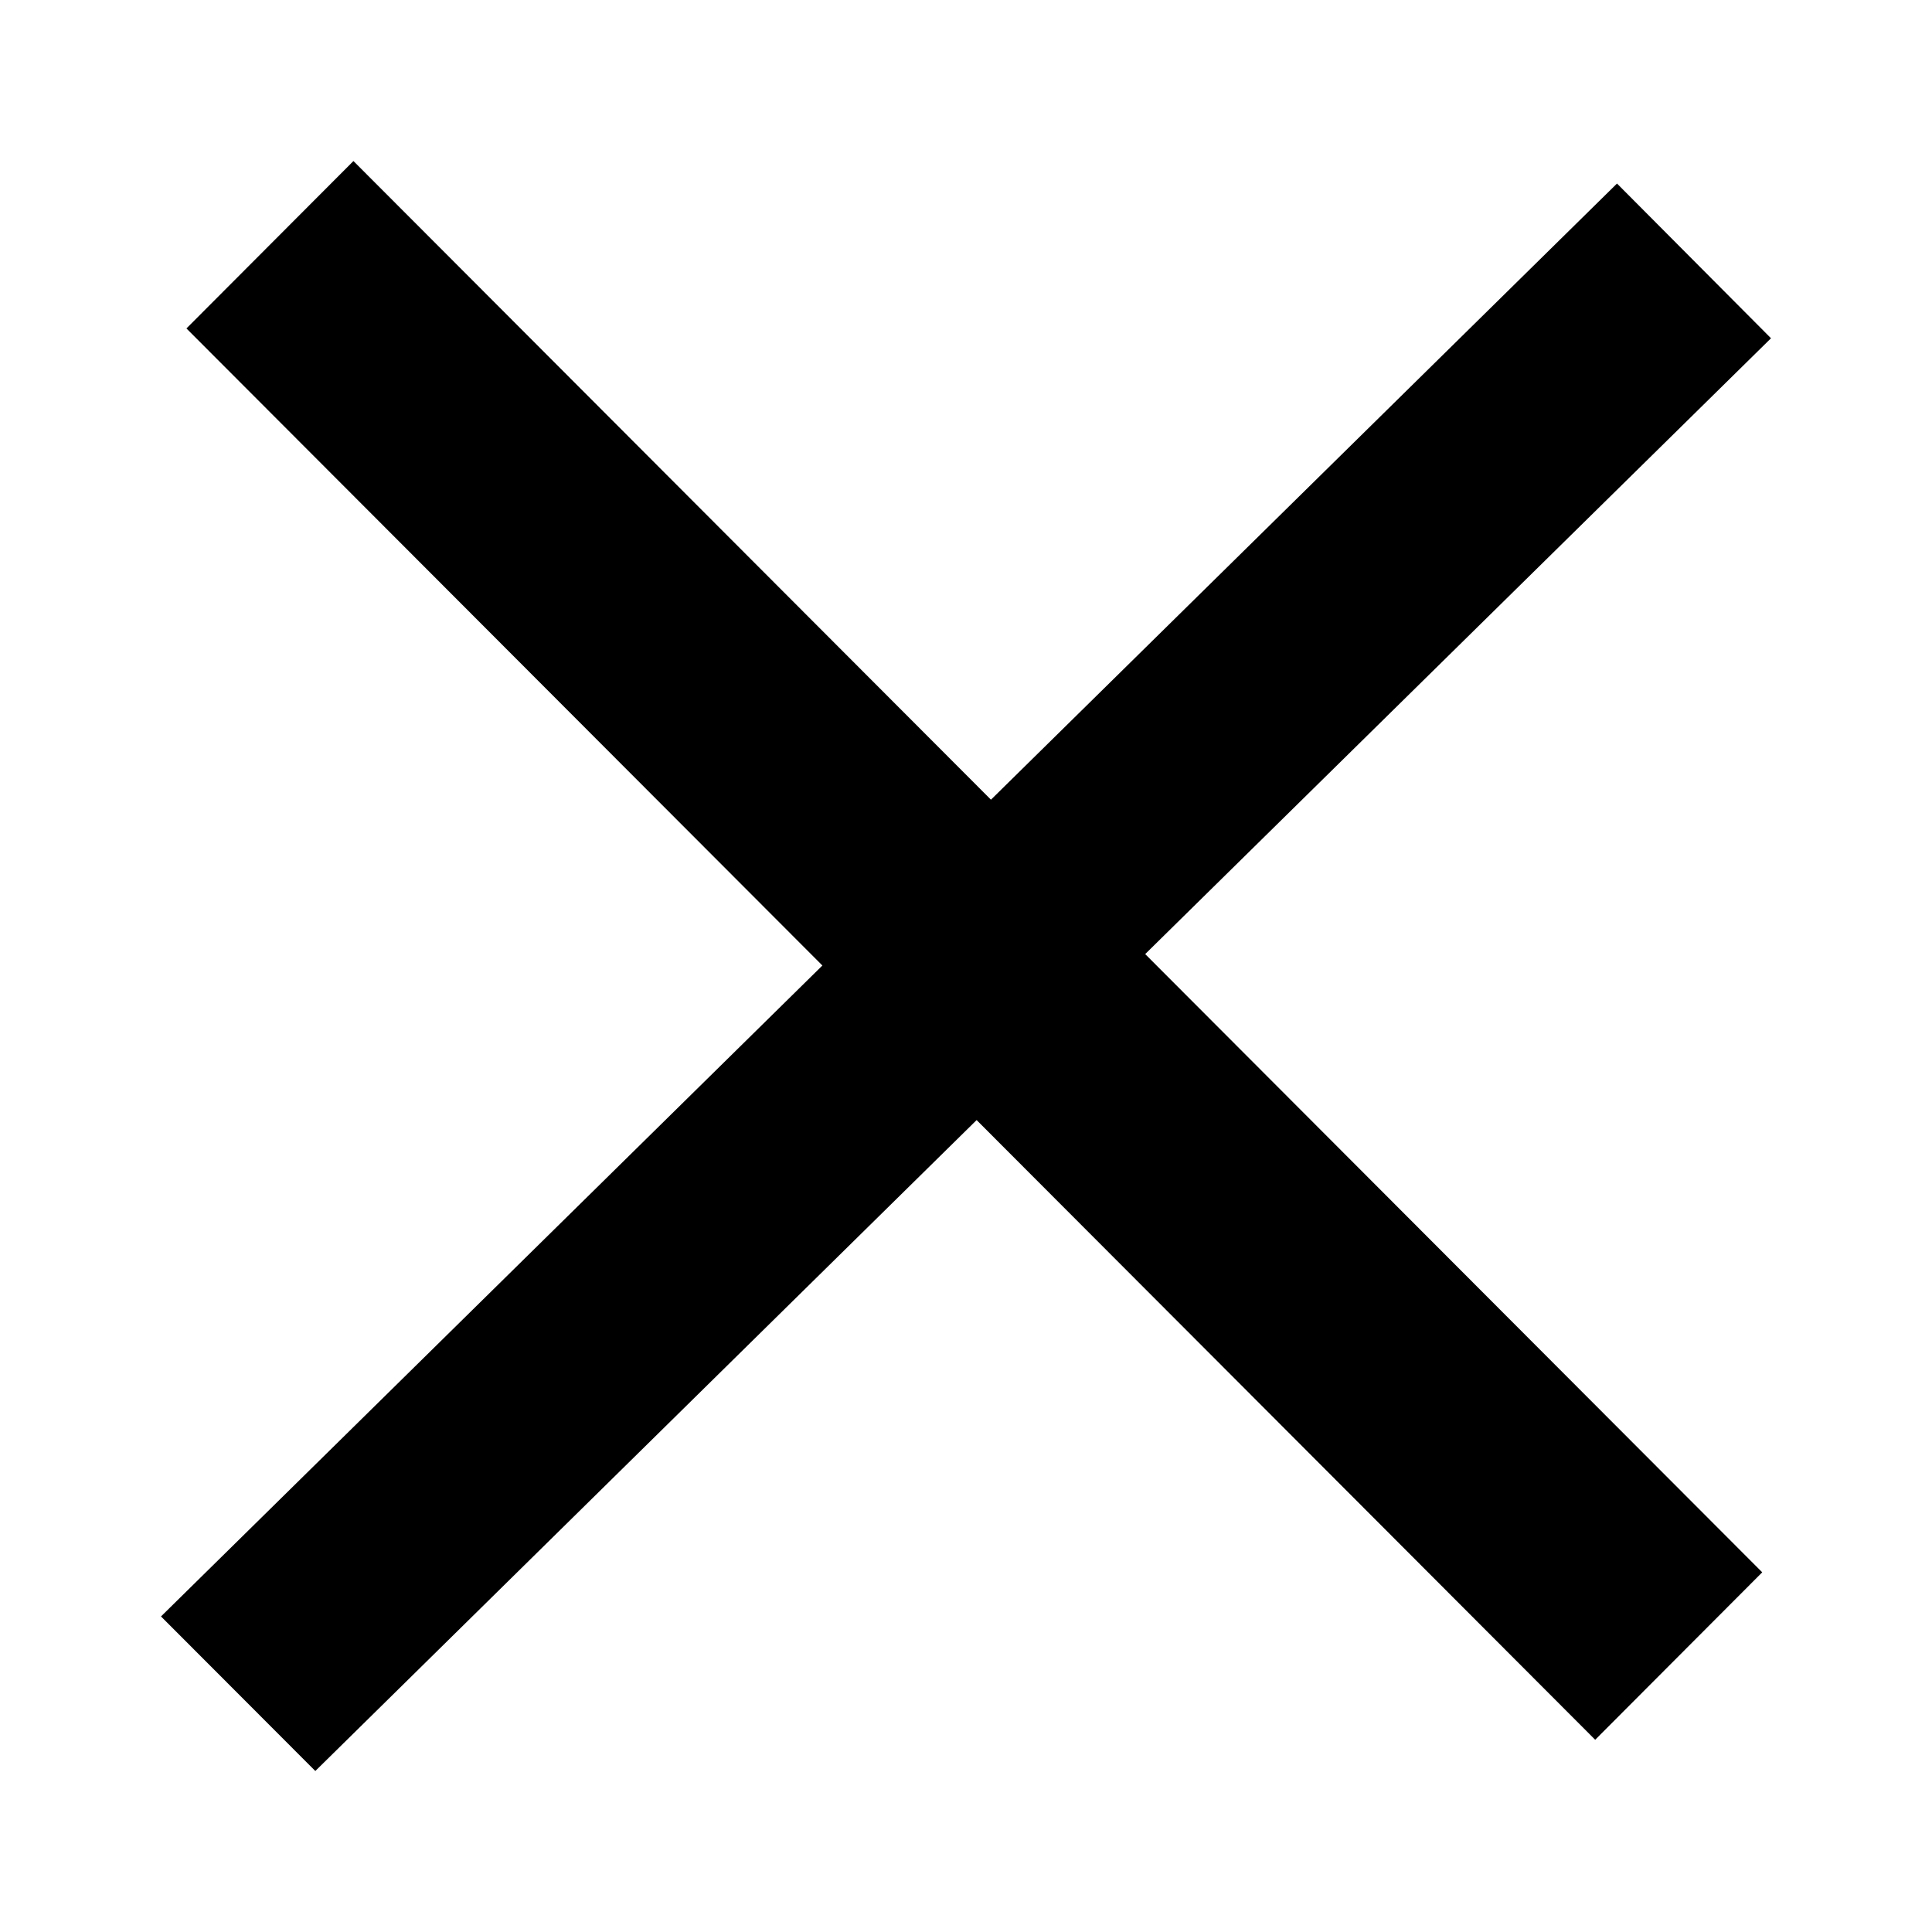
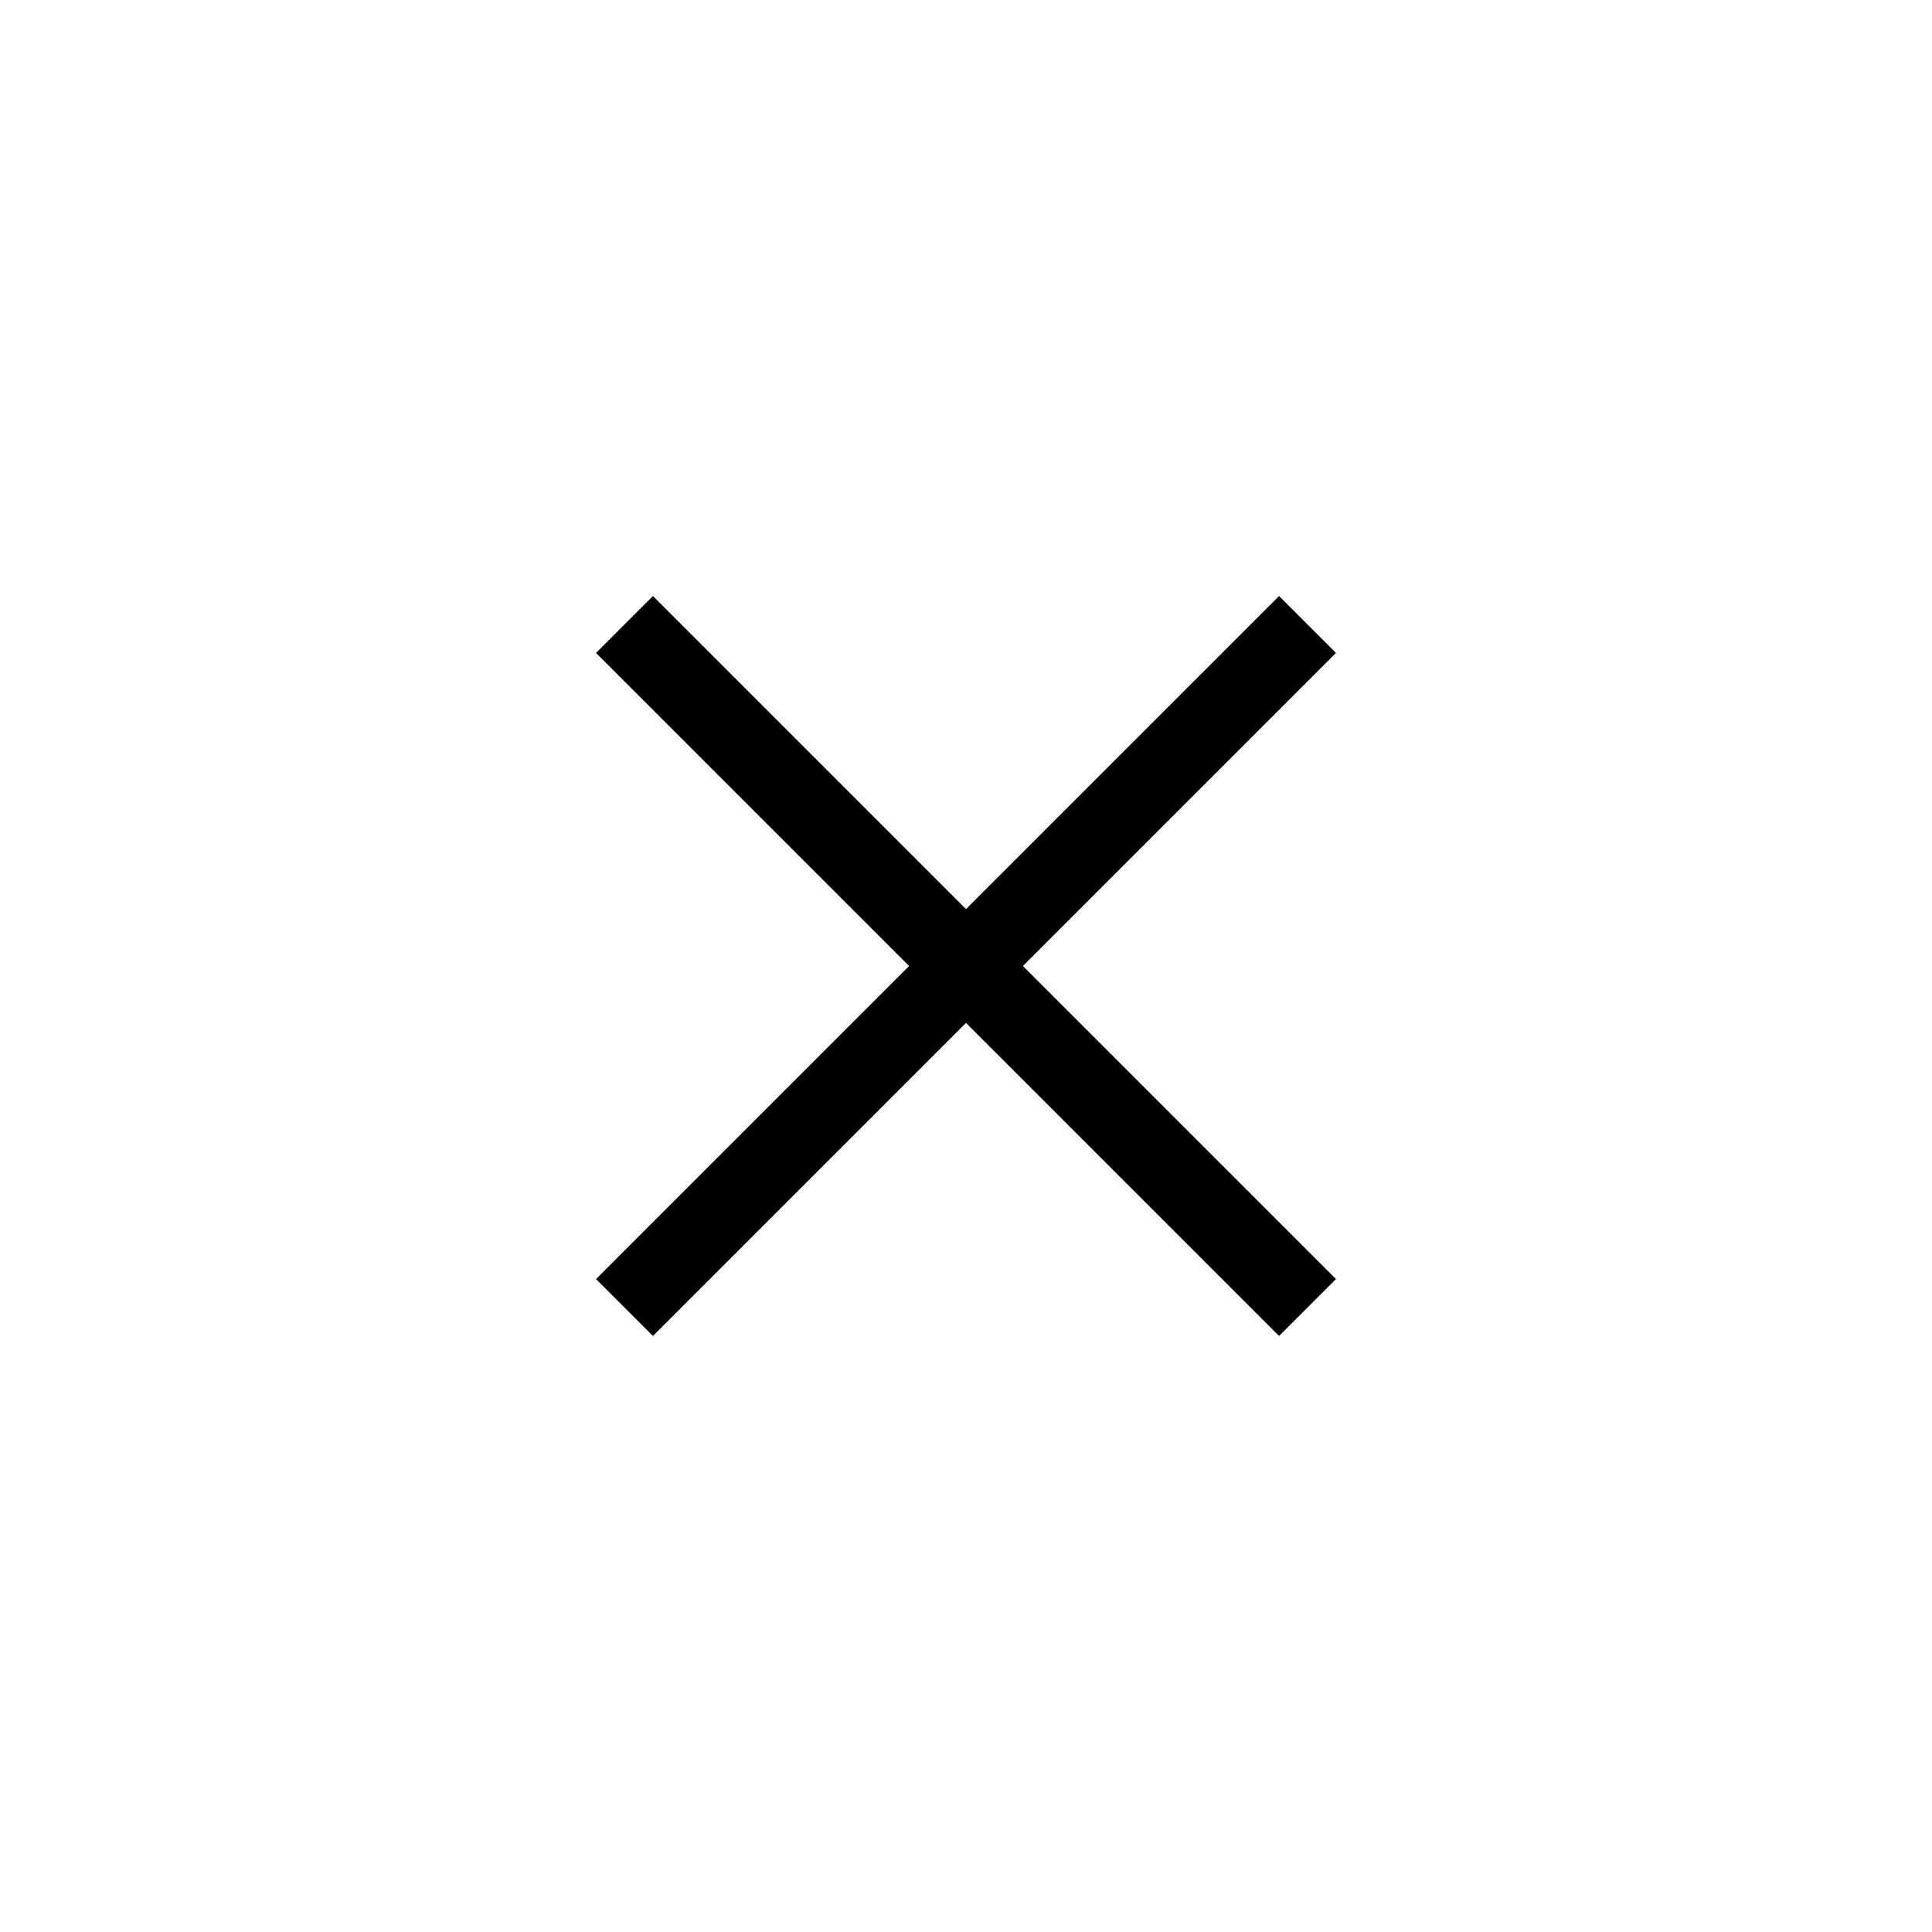
- <svg xmlns="http://www.w3.org/2000/svg" fill="none" viewBox="0 0 24 24">
-   <path fill-rule="evenodd" clip-rule="evenodd" d="M4.391 2L2.316 4.08l7.9 7.914L2 20.08 3.917 22l8.215-8.086 7.684 7.698 2.075-2.08-7.665-7.68L22 4.202 20.087 2.28 12.31 9.934 4.39 2z" fill="currentColor" />
+ <svg xmlns="http://www.w3.org/2000/svg" width="48" height="48" viewBox="0 0 48 48" fill="none">
+   <path d="M24 25.414L31.778 33.192L33.192 31.778L25.414 24L33.192 16.222L31.778 14.808L24 22.586L16.222 14.808L14.808 16.222L22.586 24L14.808 31.778L16.222 33.192L24 25.414Z" fill="currentColor" />
</svg>
